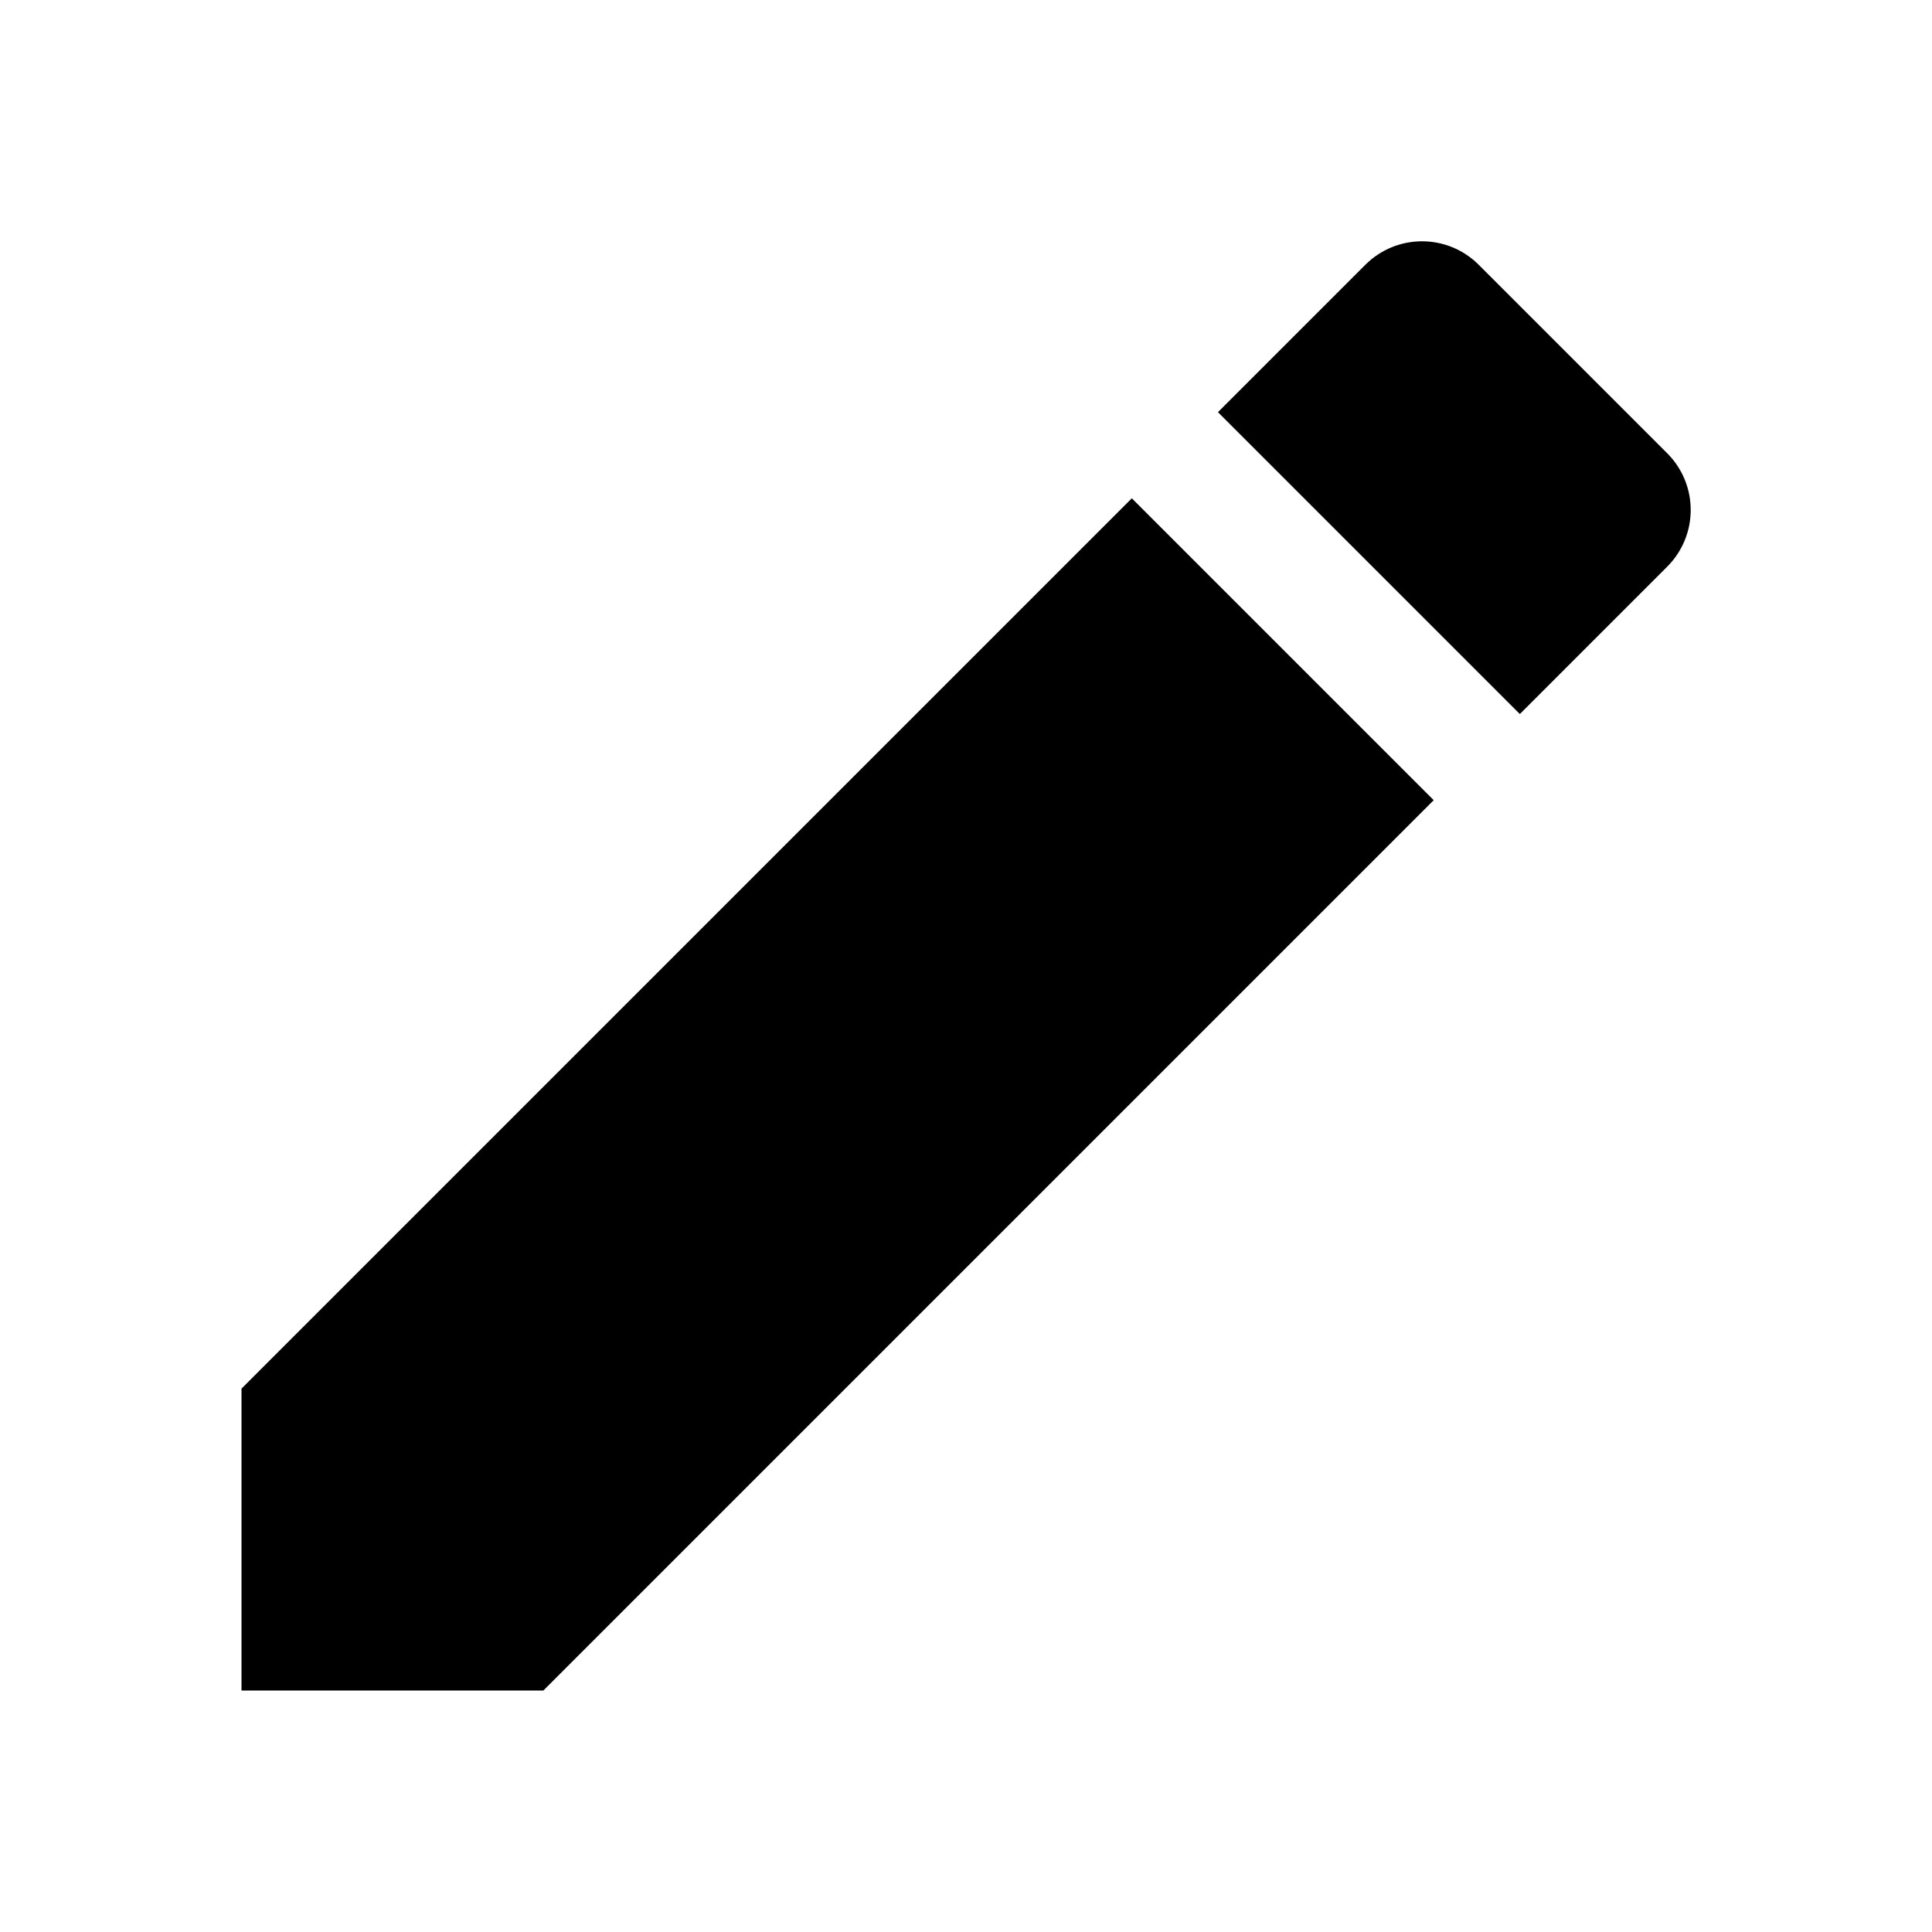
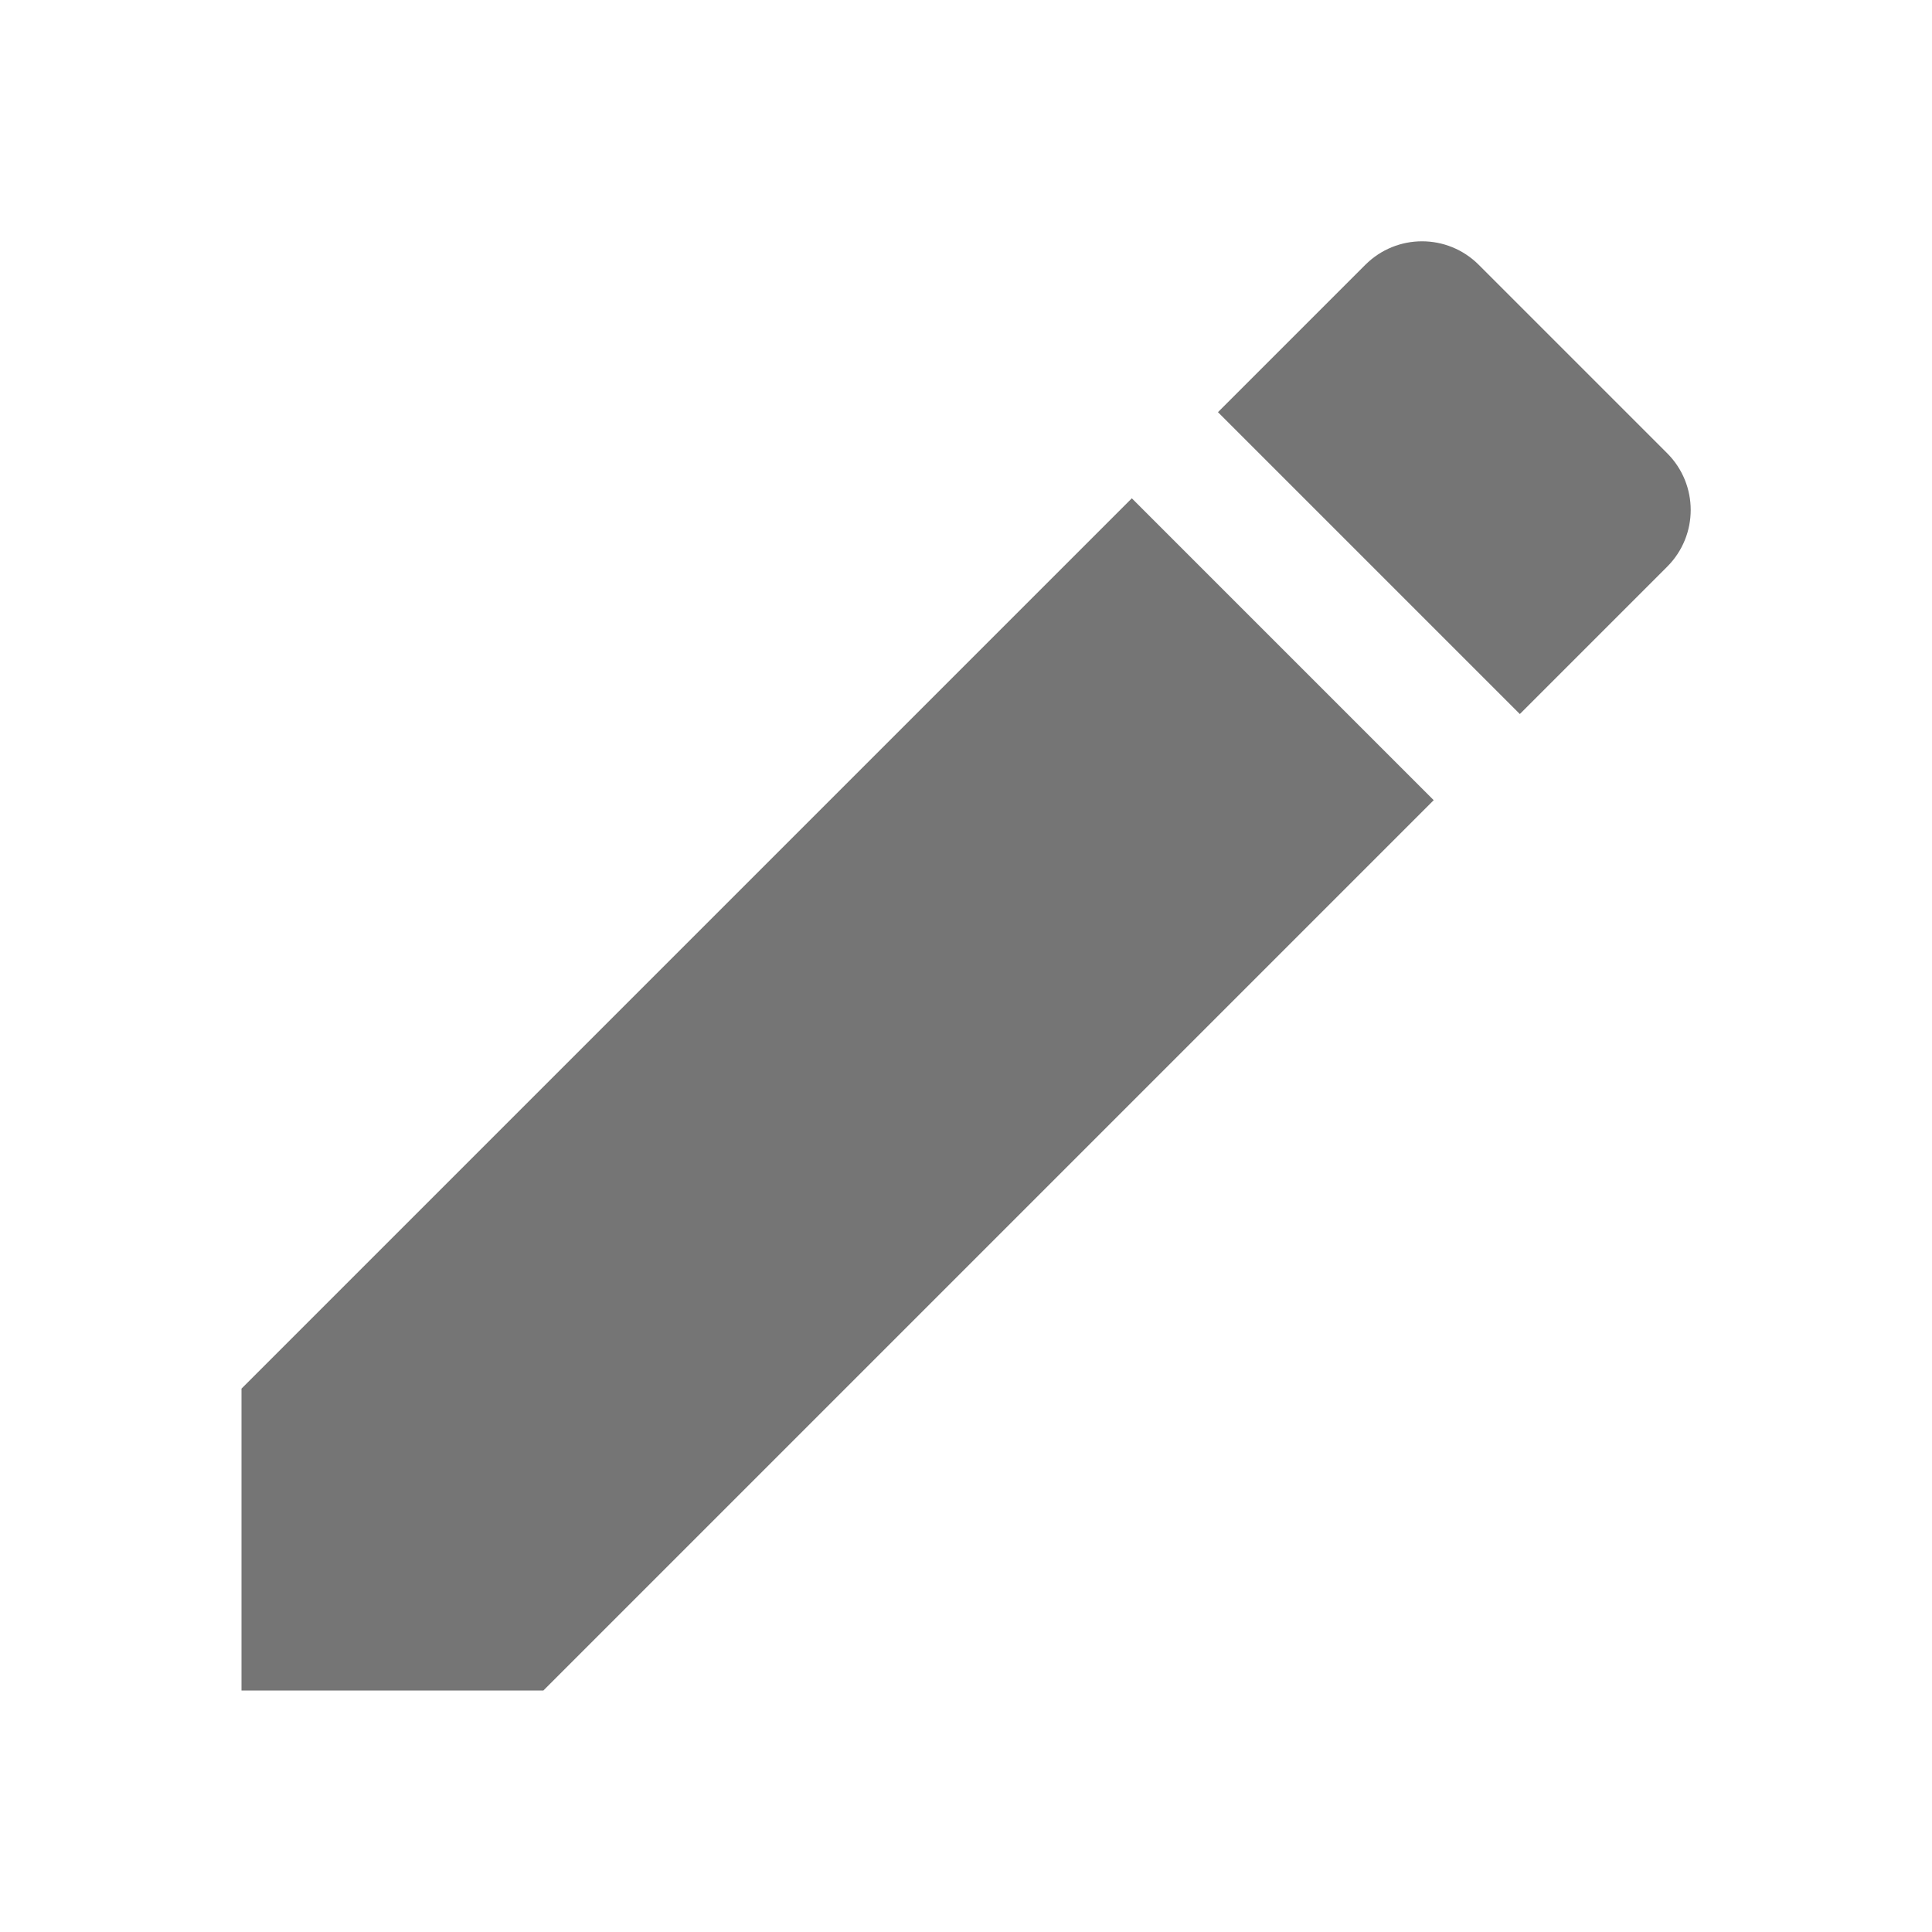
<svg xmlns="http://www.w3.org/2000/svg" width="20" height="20" viewBox="0 0 24 24">
-   <path d="M3 17.25v3.75h3.75l11.06-11.06-3.75-3.75-11.06 11.06zm17.71-10.21c.39-.39.39-1.02 0-1.41l-2.34-2.34c-.39-.39-1.02-.39-1.41 0l-1.83 1.83 3.75 3.75 1.83-1.83z" />
+   <path d="M3 17.25v3.75h3.75l11.06-11.06-3.75-3.75-11.06 11.06zm17.71-10.21c.39-.39.39-1.02 0-1.41l-2.34-2.34c-.39-.39-1.02-.39-1.41 0l-1.83 1.83 3.75 3.75 1.83-1.83z" fill="#757575" />
  <path d="M0 0h24v24h-24z" fill="none" />
</svg>
